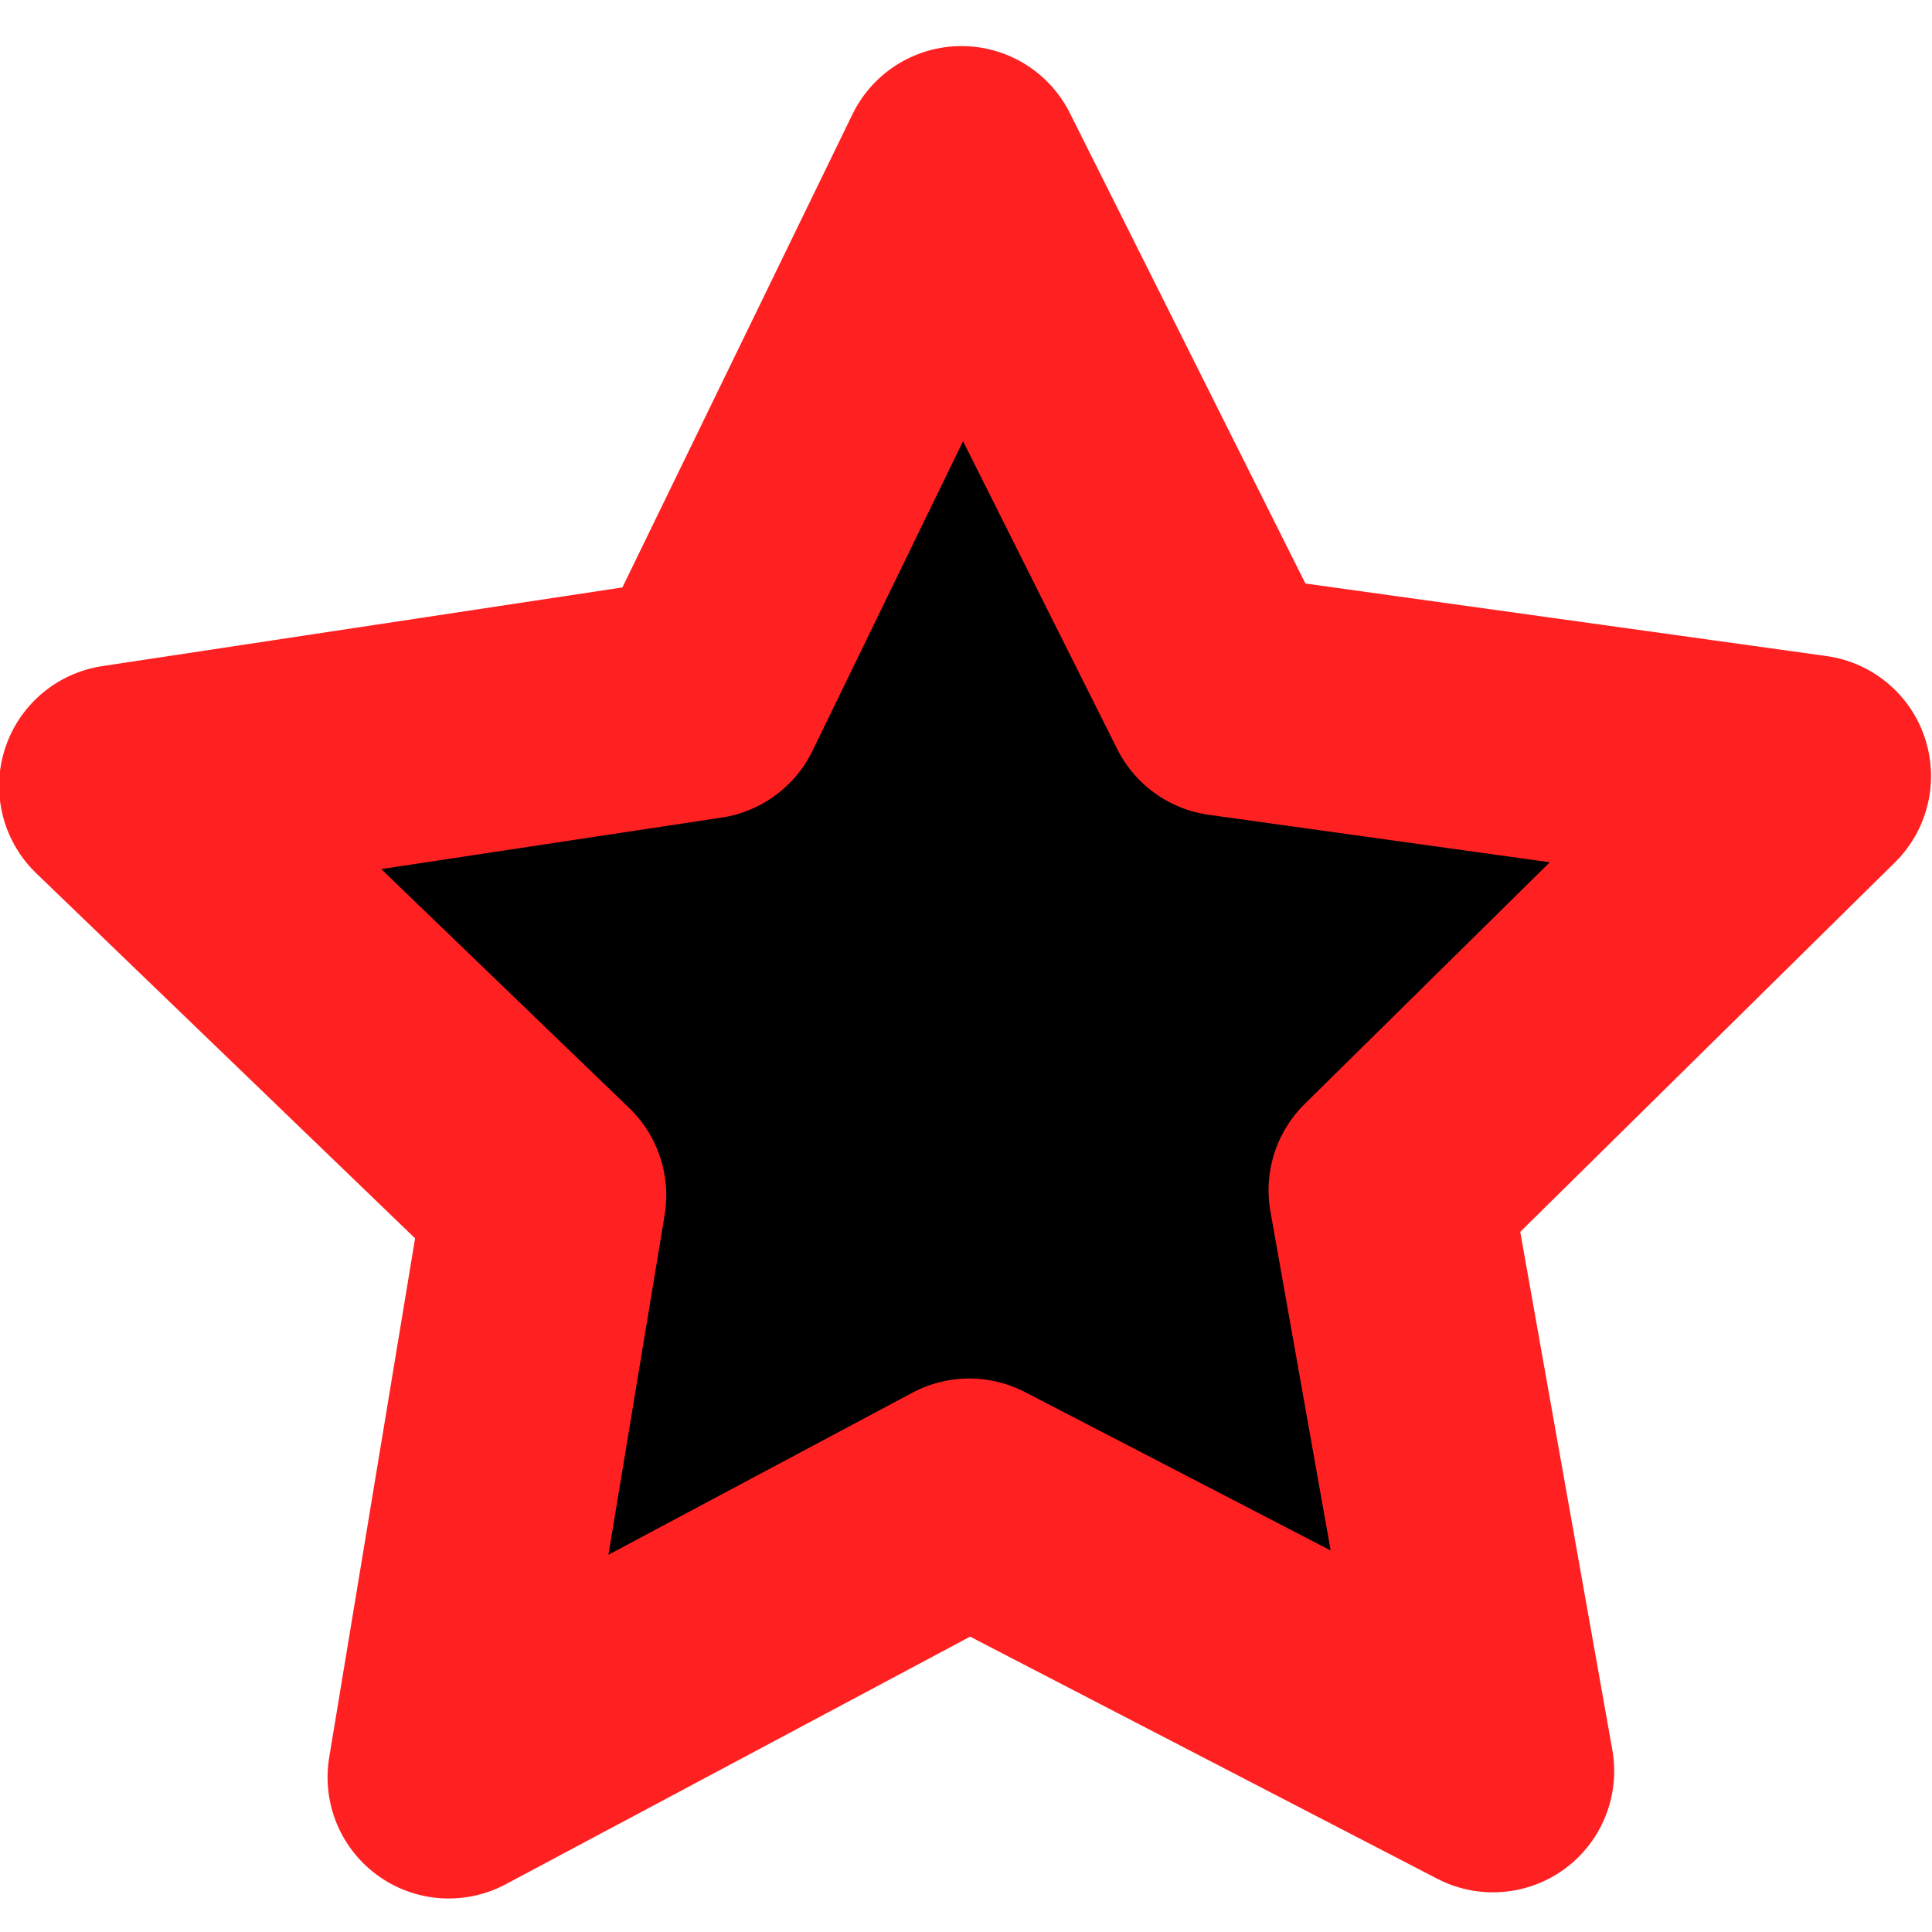
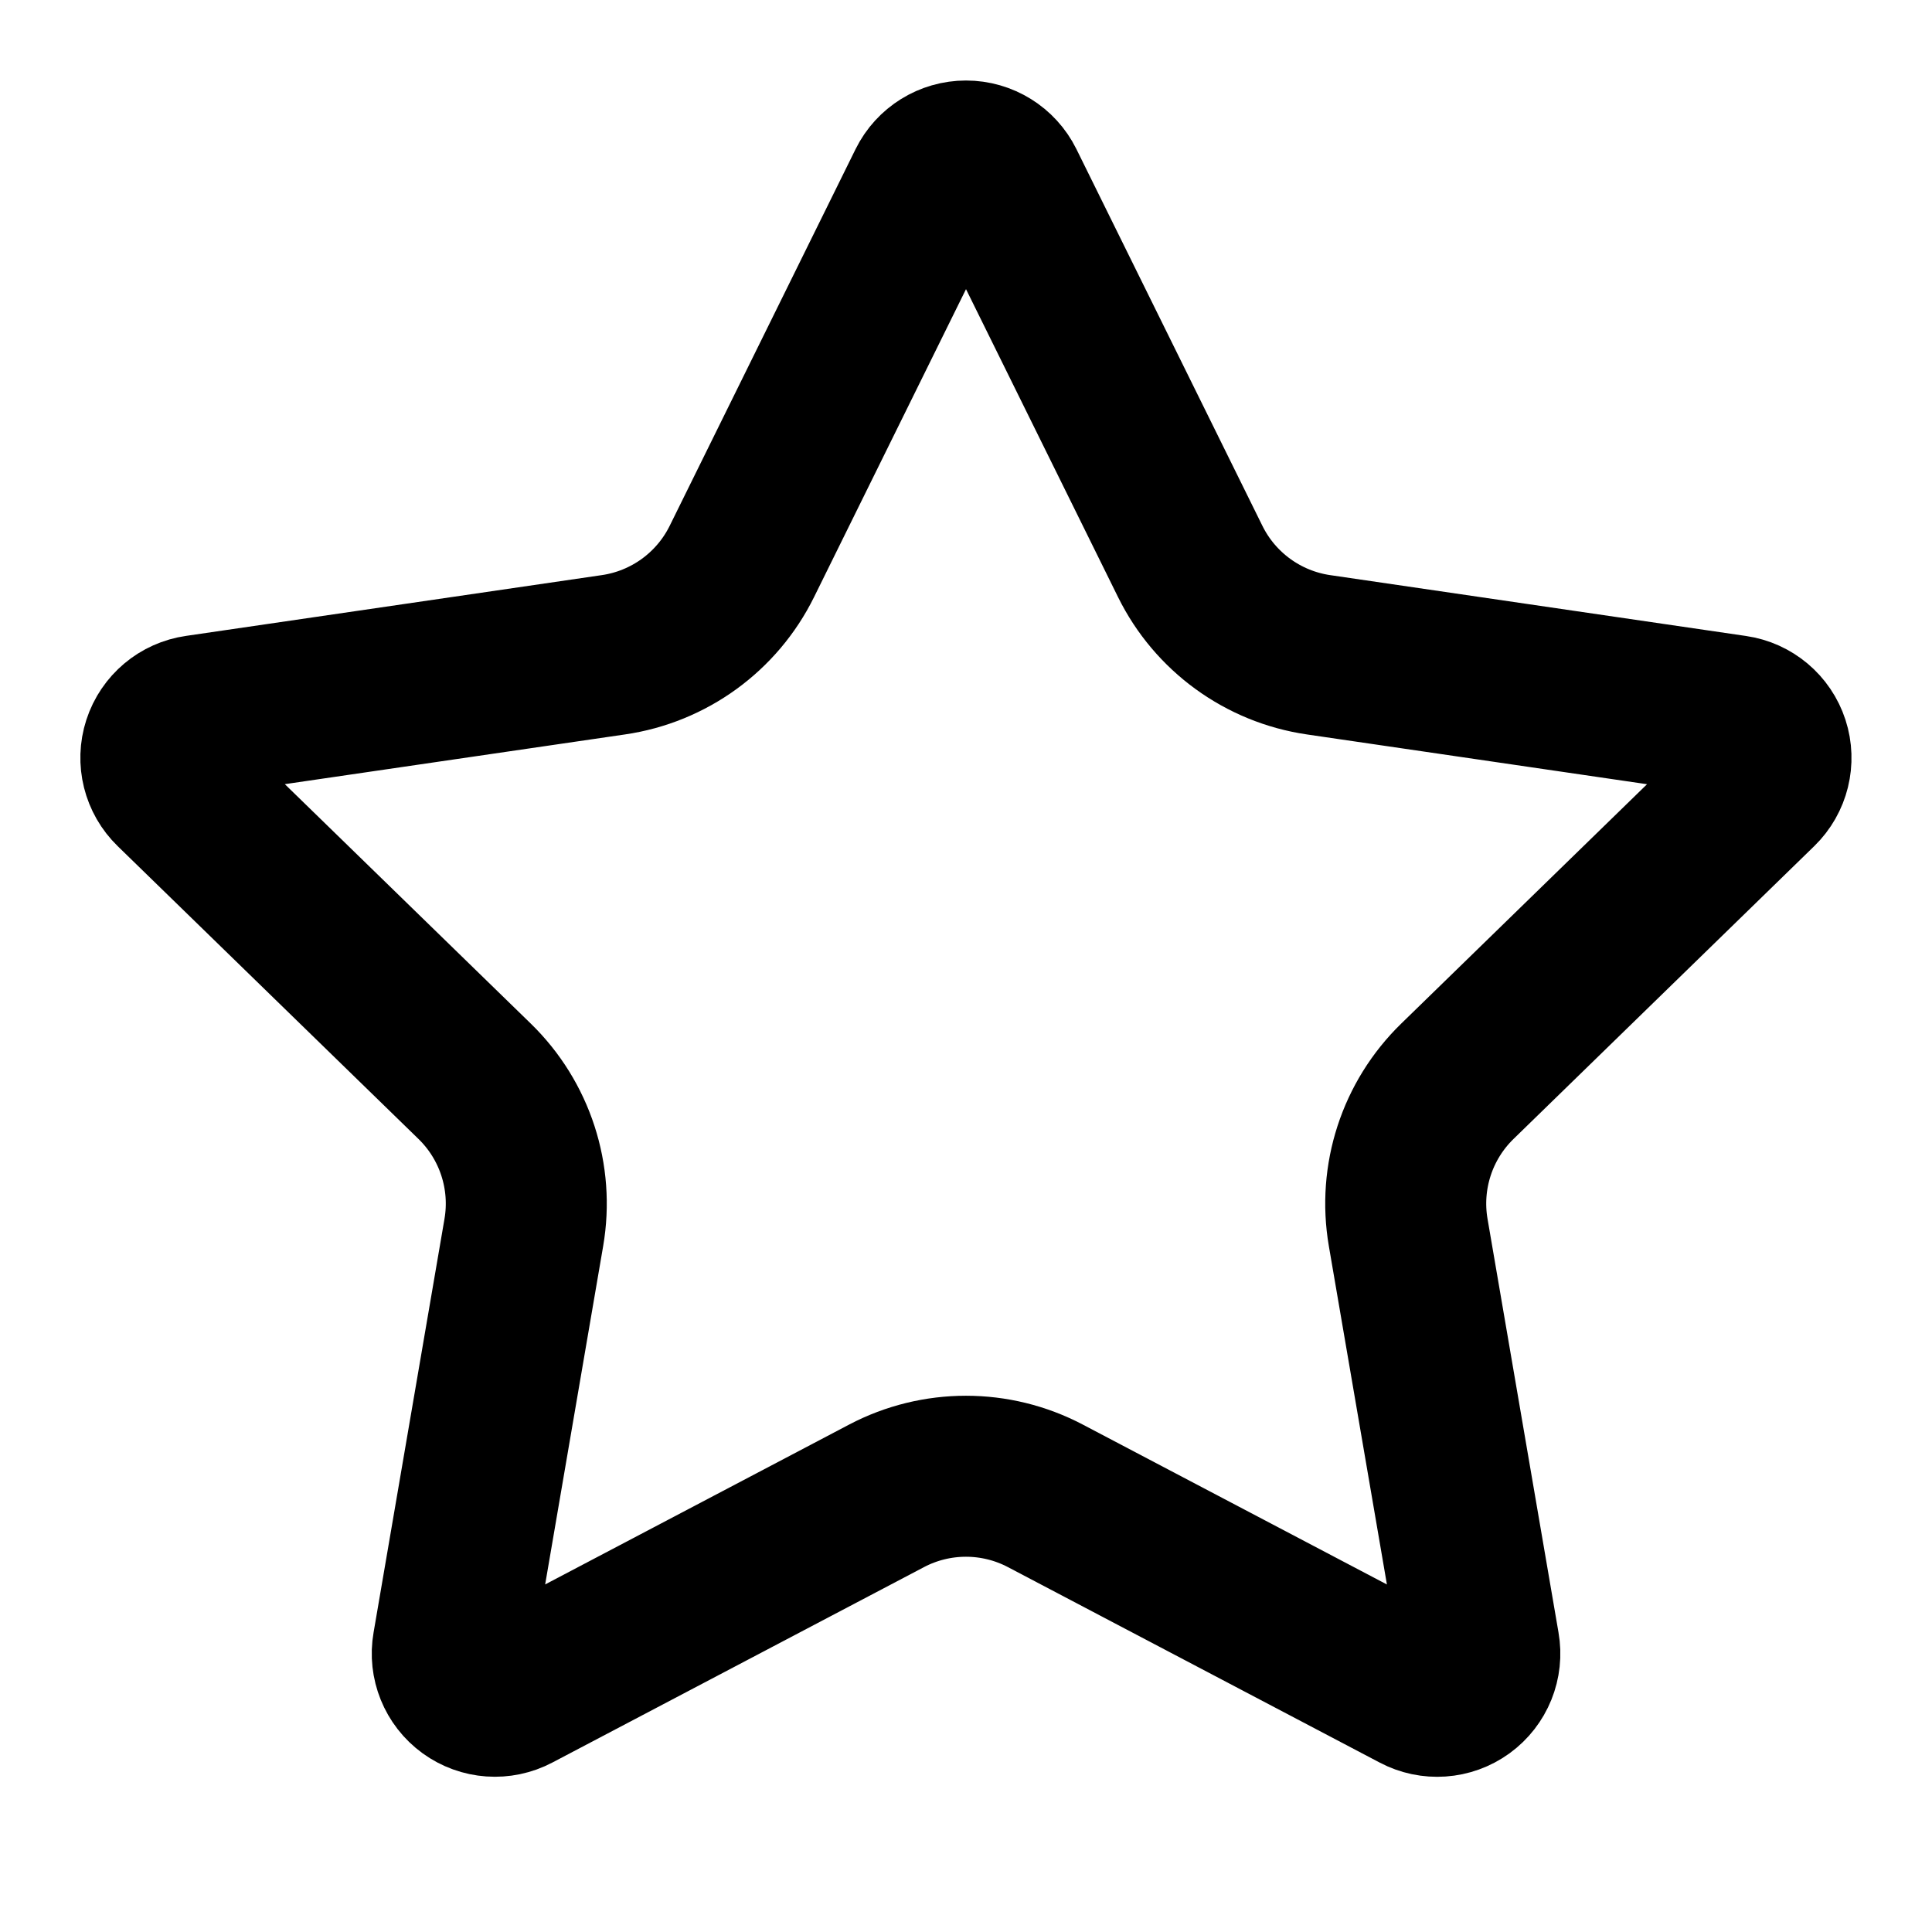
- <svg xmlns="http://www.w3.org/2000/svg" width="180" height="180">
-   <path style="fill:#000;stroke:#ff2121;stroke-width:20;stroke-linecap:round;stroke-linejoin:round;stroke-dasharray:none" d="m87.32 123.41-43.93-20.94-42.16 24.32 6.34-48.26-36.15-32.58 47.85-8.88L39.08-7.38l23.23 42.77 48.4 5.1-33.5 35.31Z" transform="rotate(1.91 -650.59 1366.81) scale(1.129235)" />
+ <svg xmlns="http://www.w3.org/2000/svg" width="24" height="24" viewBox="0 0 24 24">
+   <g fill="none" stroke="currentColor" stroke-linecap="round" stroke-linejoin="round" stroke-width="2">
+     <path fill="none" stroke="currentColor" stroke-linecap="round" stroke-linejoin="round" stroke-width="2" d="M11.525 2.295a.53.53 0 0 1 .95 0l2.31 4.679a2.12 2.12 0 0 0 1.595 1.16l5.166.756a.53.53 0 0 1 .294.904l-3.736 3.638a2.12 2.12 0 0 0-.611 1.878l.882 5.14a.53.53 0 0 1-.771.56l-4.618-2.428a2.12 2.12 0 0 0-1.973 0L6.396 21.01a.53.53 0 0 1-.77-.56l.881-5.139a2.12 2.12 0 0 0-.611-1.879L2.16 9.795a.53.53 0 0 1 .294-.906l5.165-.755a2.12 2.12 0 0 0 1.597-1.16z" />
+   </g>
</svg>
